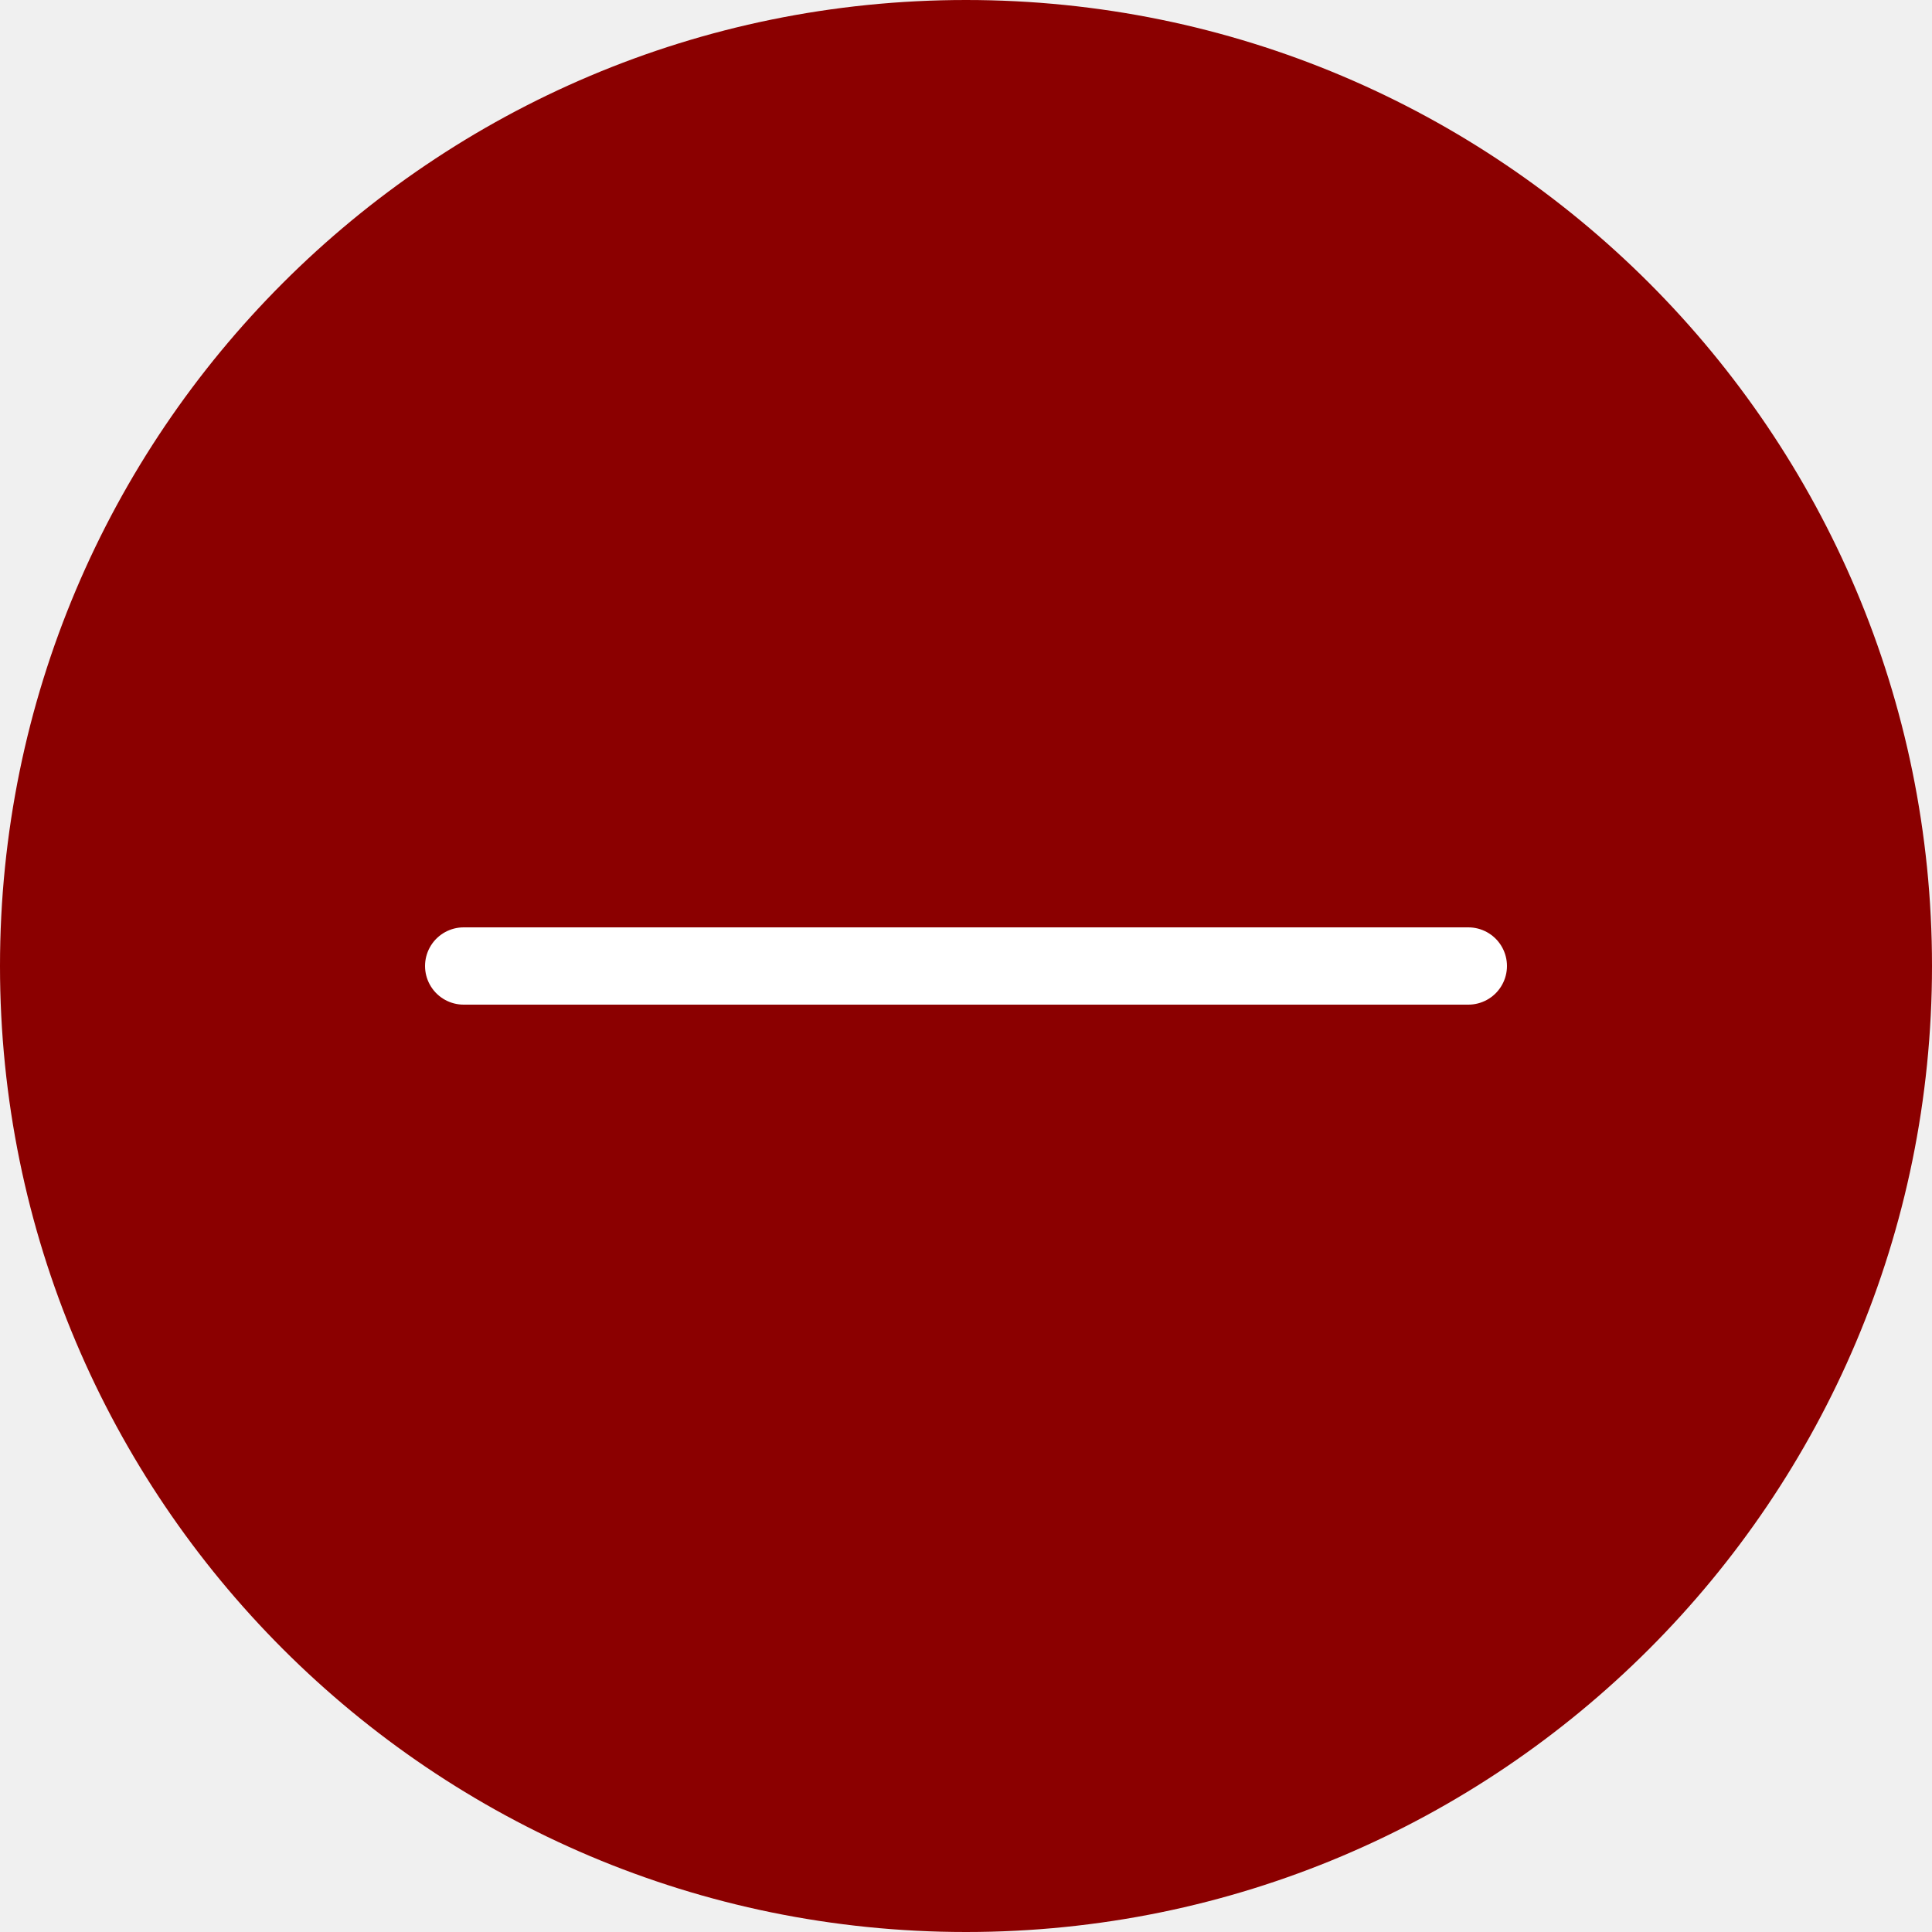
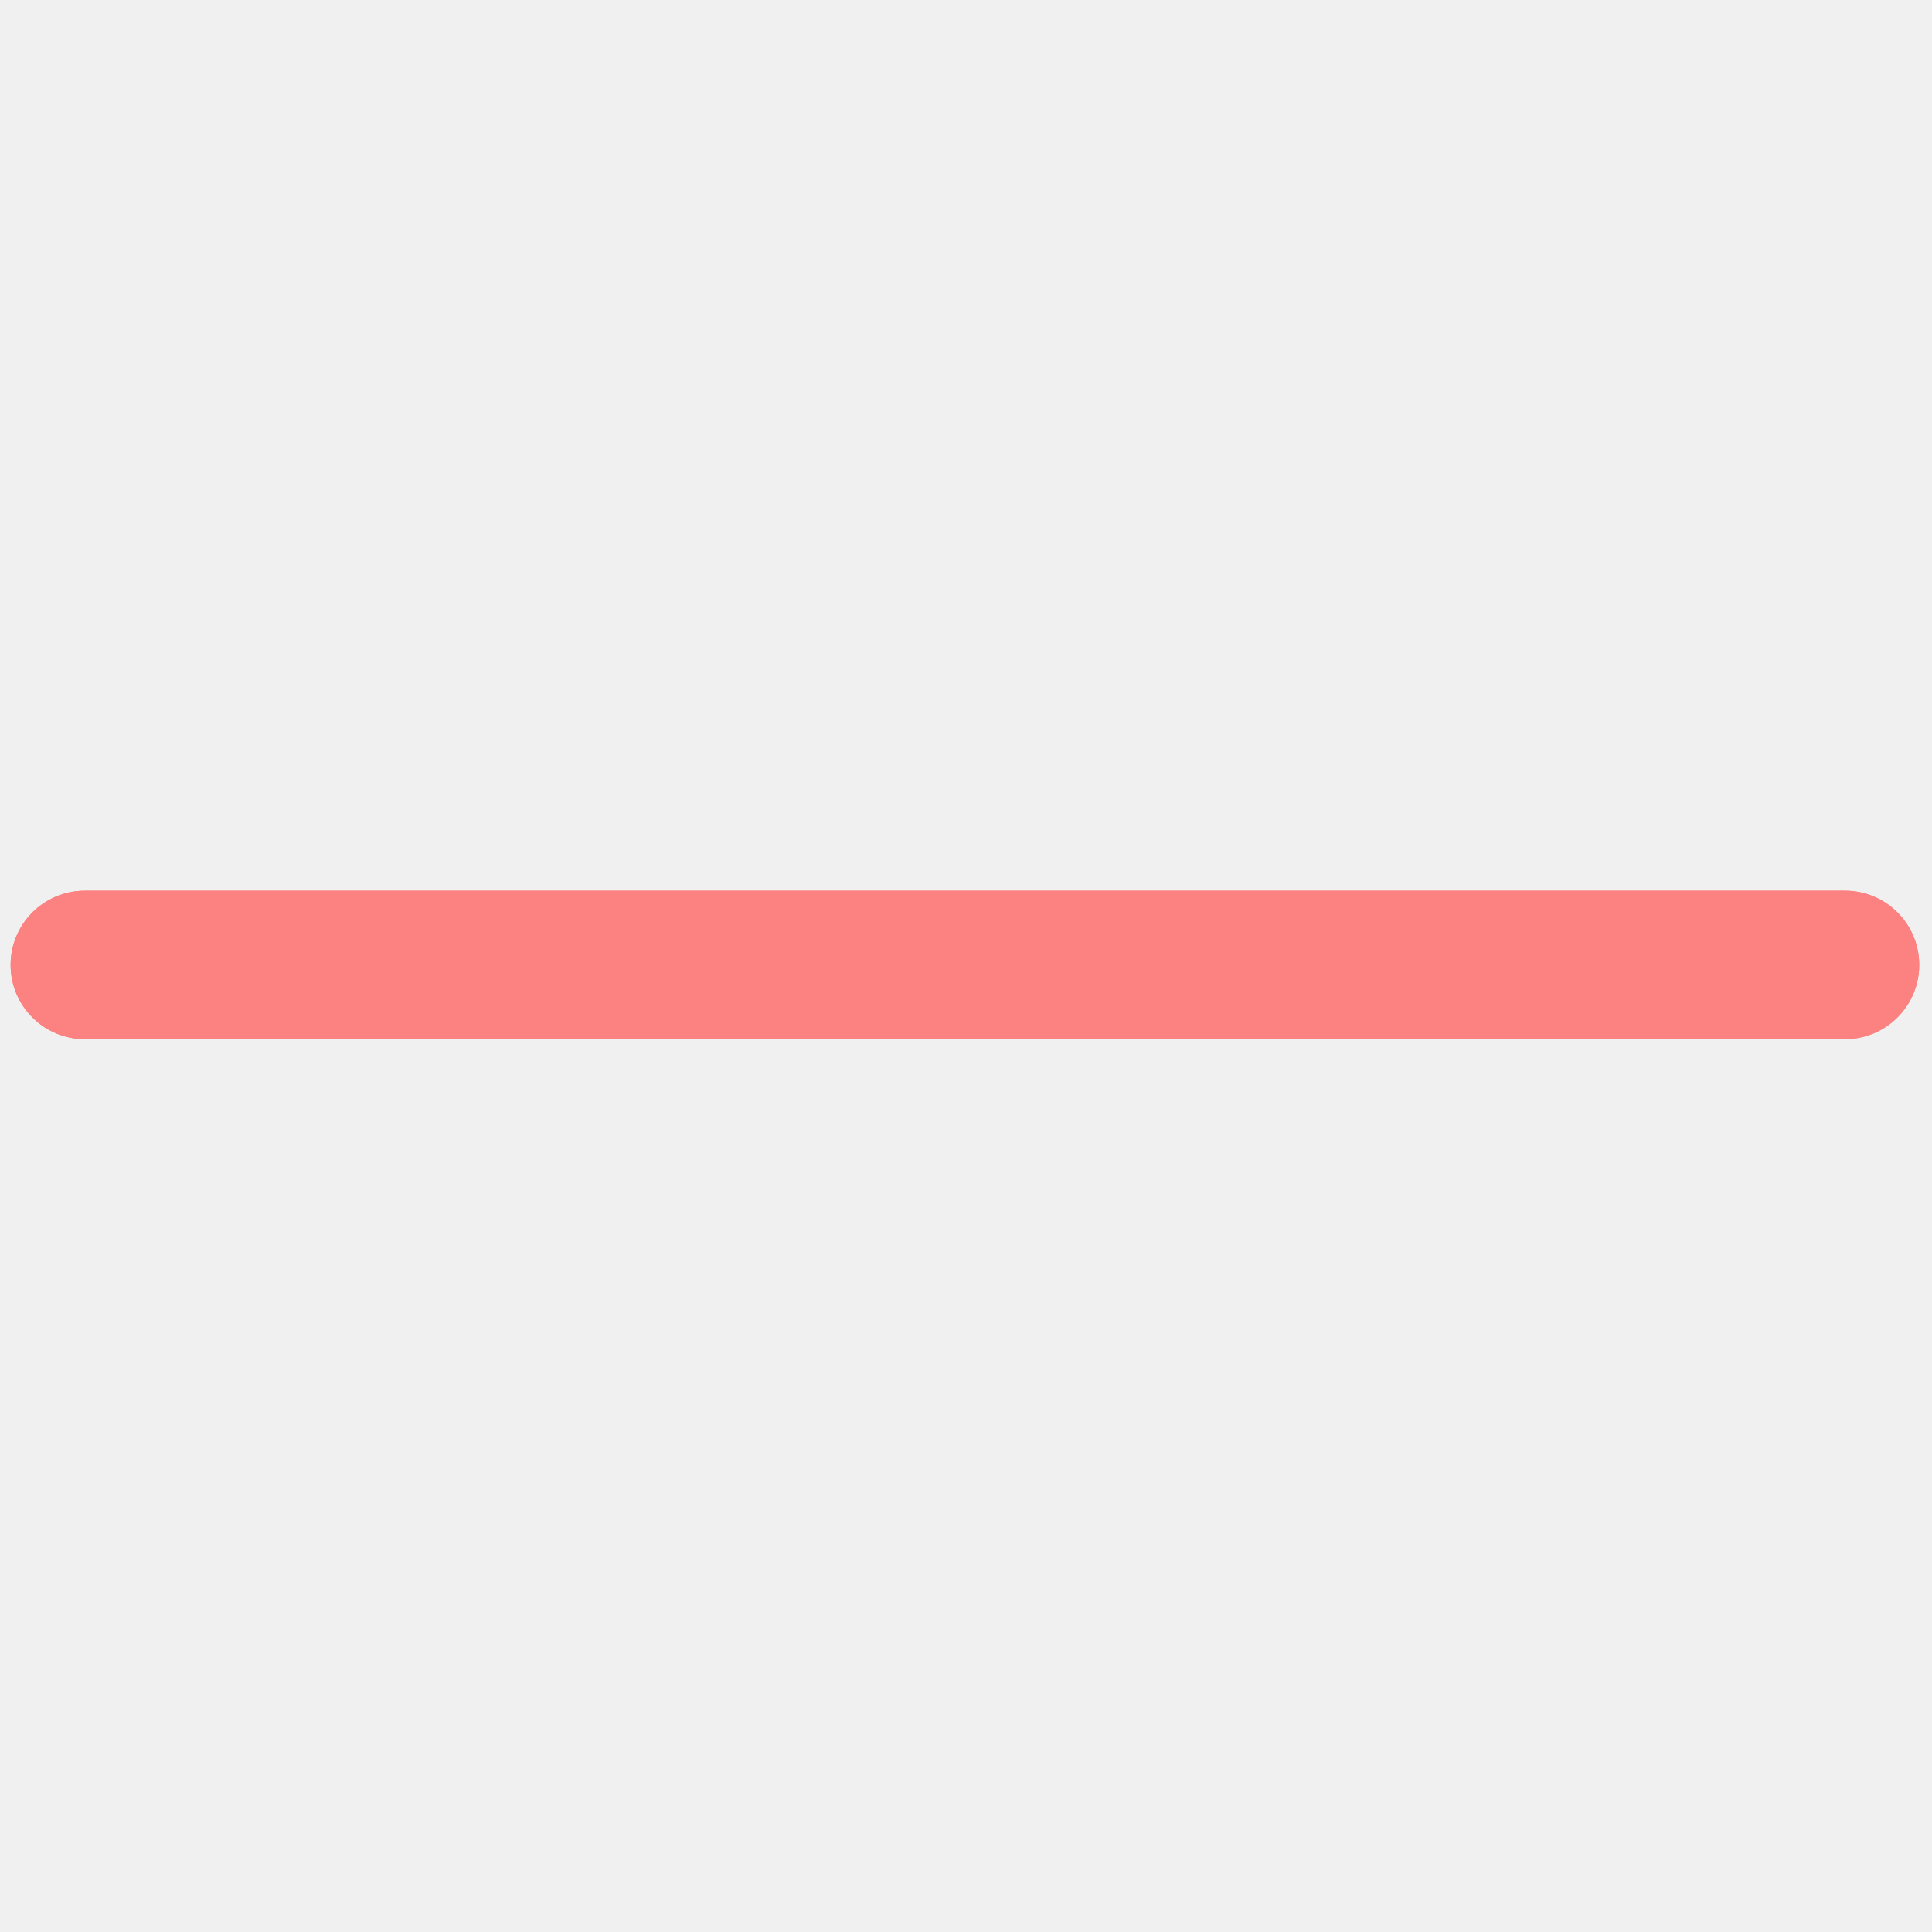
- <svg xmlns="http://www.w3.org/2000/svg" version="1.1" id="Capa_1" x="0px" y="0px" viewBox="0 0 50 50" style="enable-background:new 0 0 50 50;" xml:space="preserve">
-   <circle style="fill:#8B0000;" cx="25" cy="25" r="25" />
-   <line style="fill:none;stroke:#FFFFFF;stroke-width:2;stroke-linecap:round;stroke-linejoin:round;stroke-miterlimit:10;" x1="38" y1="25" x2="12" y2="25" />
+ <svg xmlns="http://www.w3.org/2000/svg" version="1.1" width="256" height="256" viewBox="0 0 256 256" xml:space="preserve">
+   <defs>
+ </defs>
+   <g style="stroke: none; stroke-width: 0; stroke-dasharray: none; stroke-linecap: butt; stroke-linejoin: miter; stroke-miterlimit: 10; fill: none; fill-rule: nonzero; opacity: 1;" transform="translate(1.406593 1.406593) scale(2.81 2.81)">
+     <path d="M 86.5 48.5 h -83 C 1.567 48.5 0 46.933 0 45 s 1.567 -3.5 3.5 -3.5 h 83 c 1.933 0 3.5 1.567 3.5 3.5 S 88.433 48.5 86.5 48.5 z" style="stroke: none; stroke-width: 1; stroke-dasharray: none; stroke-linecap: butt; stroke-linejoin: miter; stroke-miterlimit: 10; fill: rgb(252,129,129); fill-rule: nonzero; opacity: 1;" transform=" matrix(1 0 0 1 0 0) " stroke-linecap="round" />
+     <path d="M 86.5 48.5 h -83 C 1.567 48.5 0 46.933 0 45 s 1.567 -3.5 3.5 -3.5 h 83 c 1.933 0 3.5 1.567 3.5 3.5 S 88.433 48.5 86.5 48.5 z" style="stroke: none; stroke-width: 1; stroke-dasharray: none; stroke-linecap: butt; stroke-linejoin: miter; stroke-miterlimit: 10; fill: rgb(252,129,129); fill-rule: nonzero; opacity: 1;" transform=" matrix(1 0 0 1 0 0) " stroke-linecap="round" />
+   </g>
</svg>
